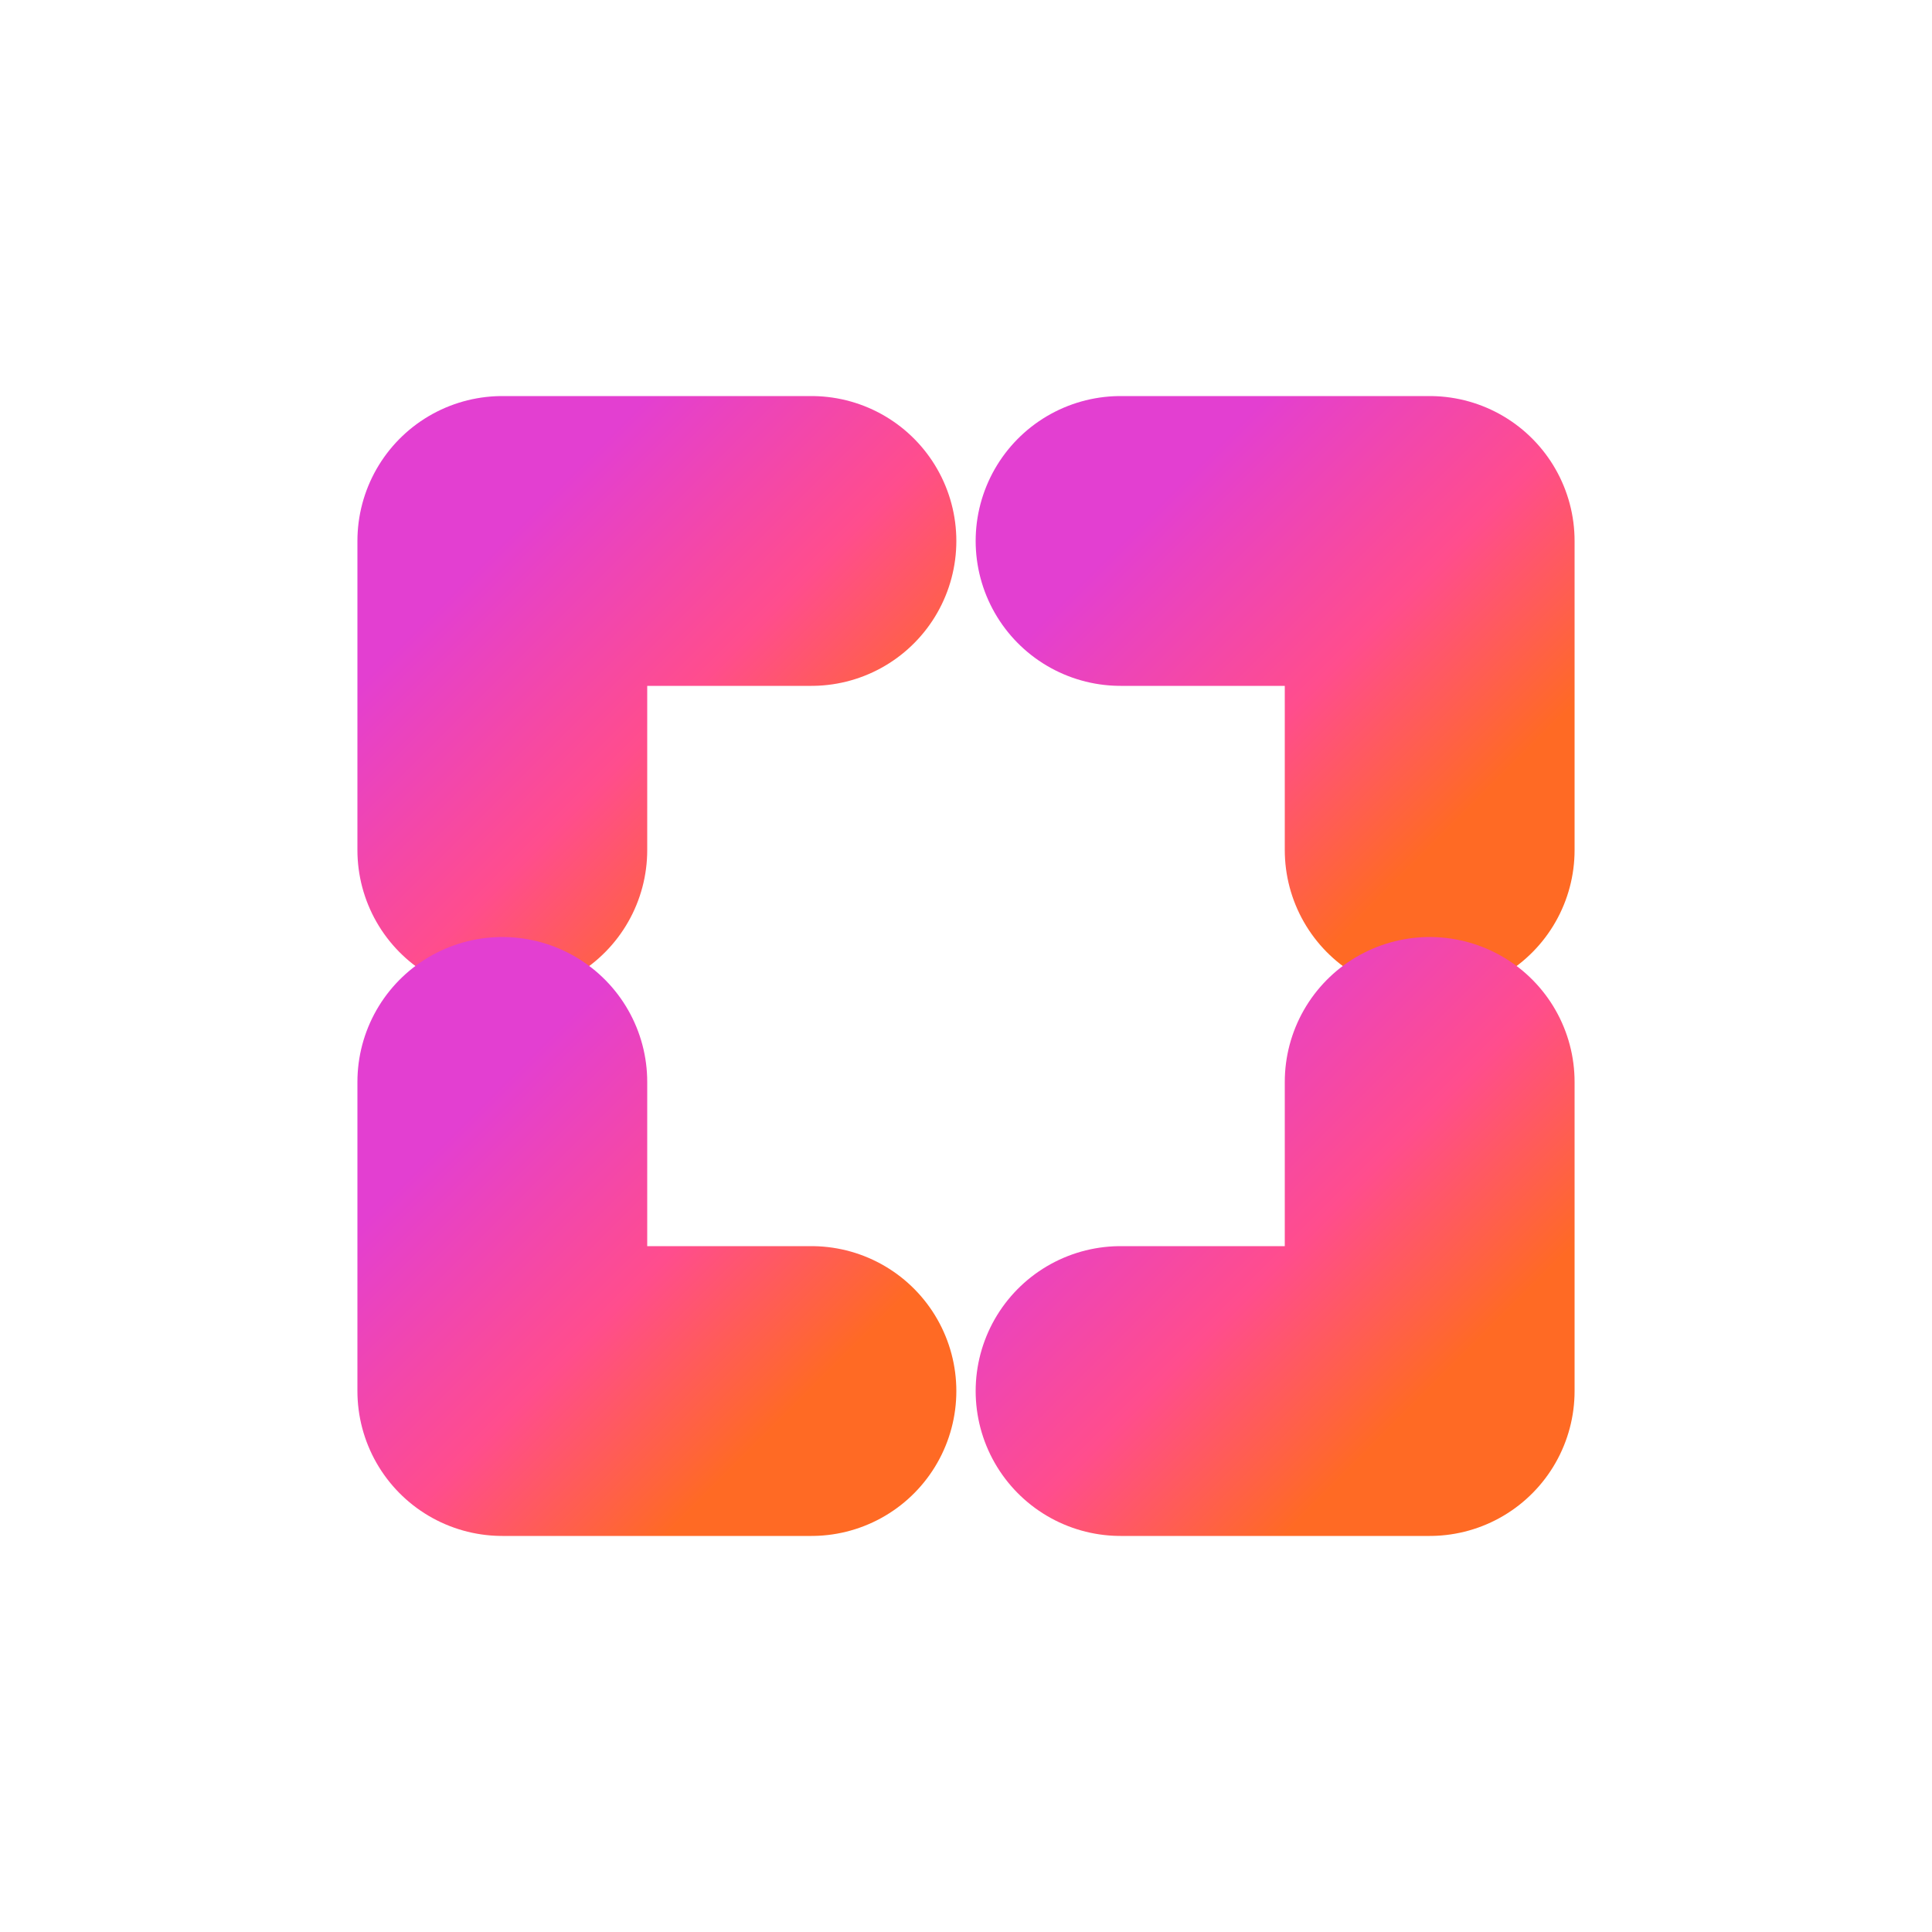
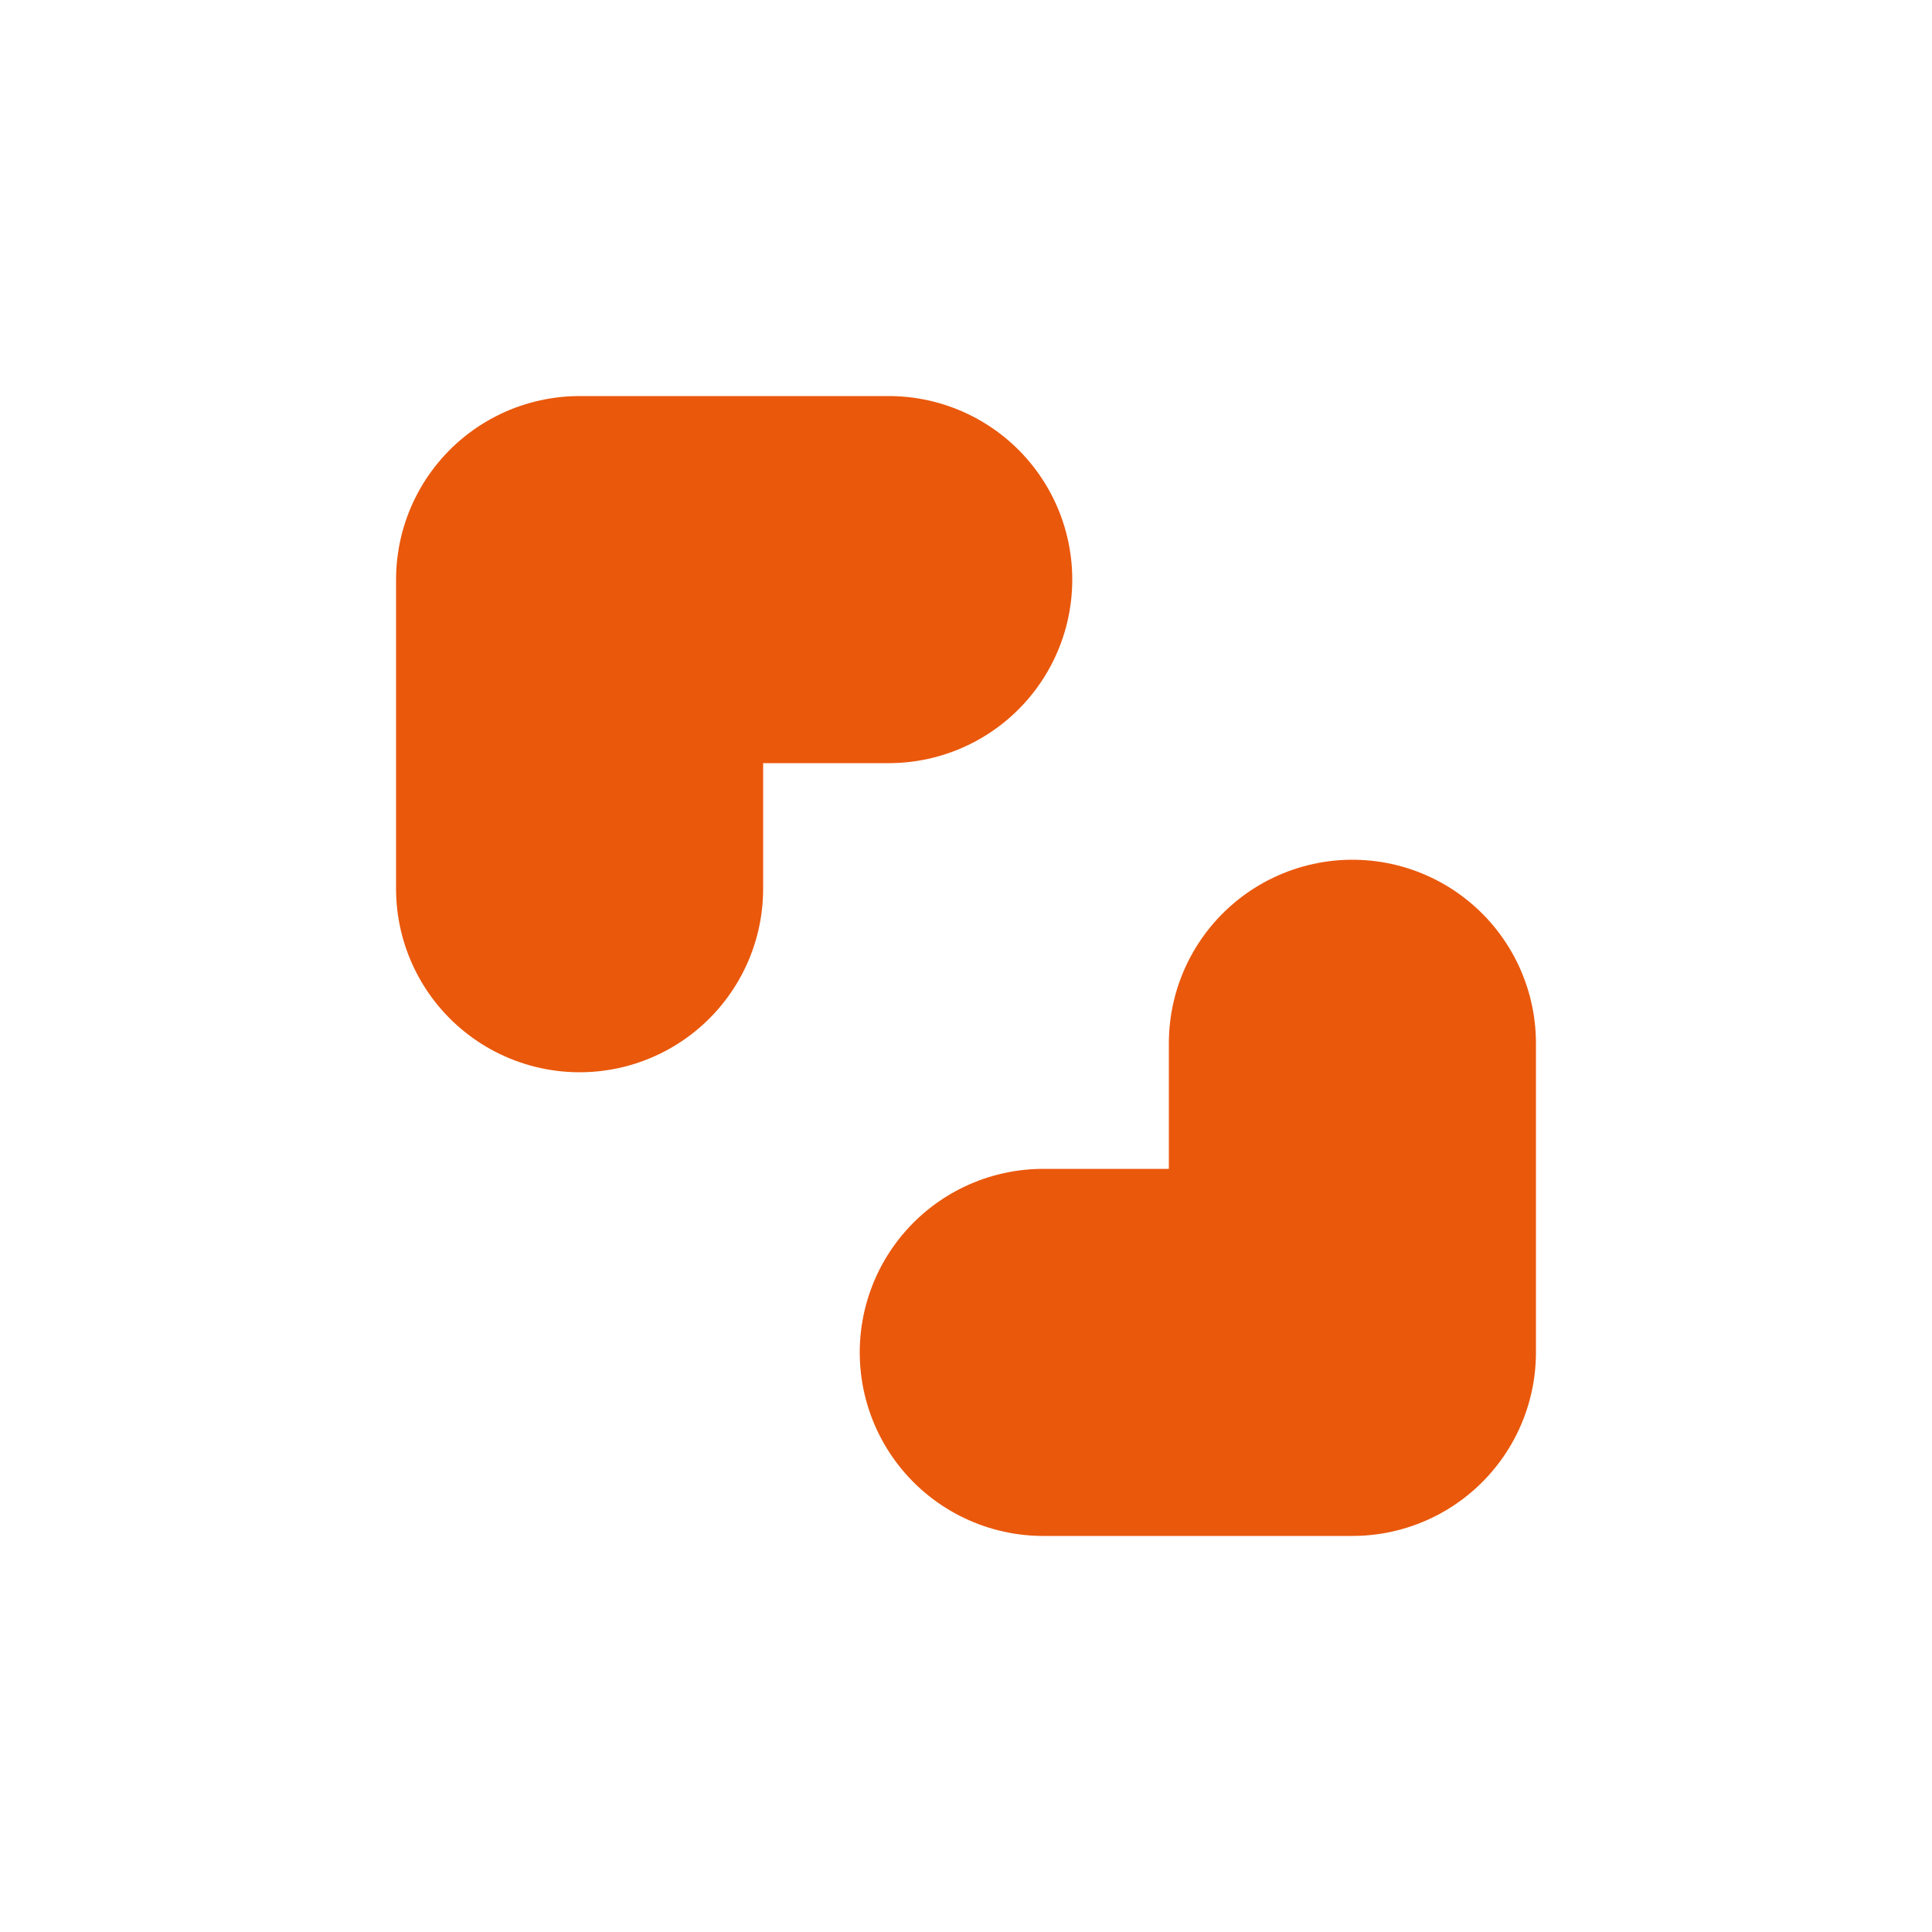
<svg xmlns="http://www.w3.org/2000/svg" viewBox="0 0 100 100" width="100" height="100" role="img" aria-label="SmartSupply">
-   <defs>
-     <linearGradient id="ssGrad" x1="0" y1="0" x2="1" y2="1">
-       <stop offset="0%" stop-color="#E33FD1" />
-       <stop offset="55%" stop-color="#FF4D8D" />
-       <stop offset="100%" stop-color="#FF6A24" />
-     </linearGradient>
-   </defs>
-   <g fill="none" stroke="url(#ssGrad)" stroke-width="15" stroke-linecap="round" stroke-linejoin="round">
-     <path d="M26 44 V28 H42" />
-     <path d="M74 44 V28 H58" />
-     <path d="M26 56 V72 H42" />
-     <path d="M74 56 V72 H58" />
+   <g fill="none" stroke="#EA580C" stroke-width="19" stroke-linecap="round" stroke-linejoin="round">
+     <path d="M30 46 V30 H46" />
+     <path d="M70 54 V70 H54" />
  </g>
</svg>
